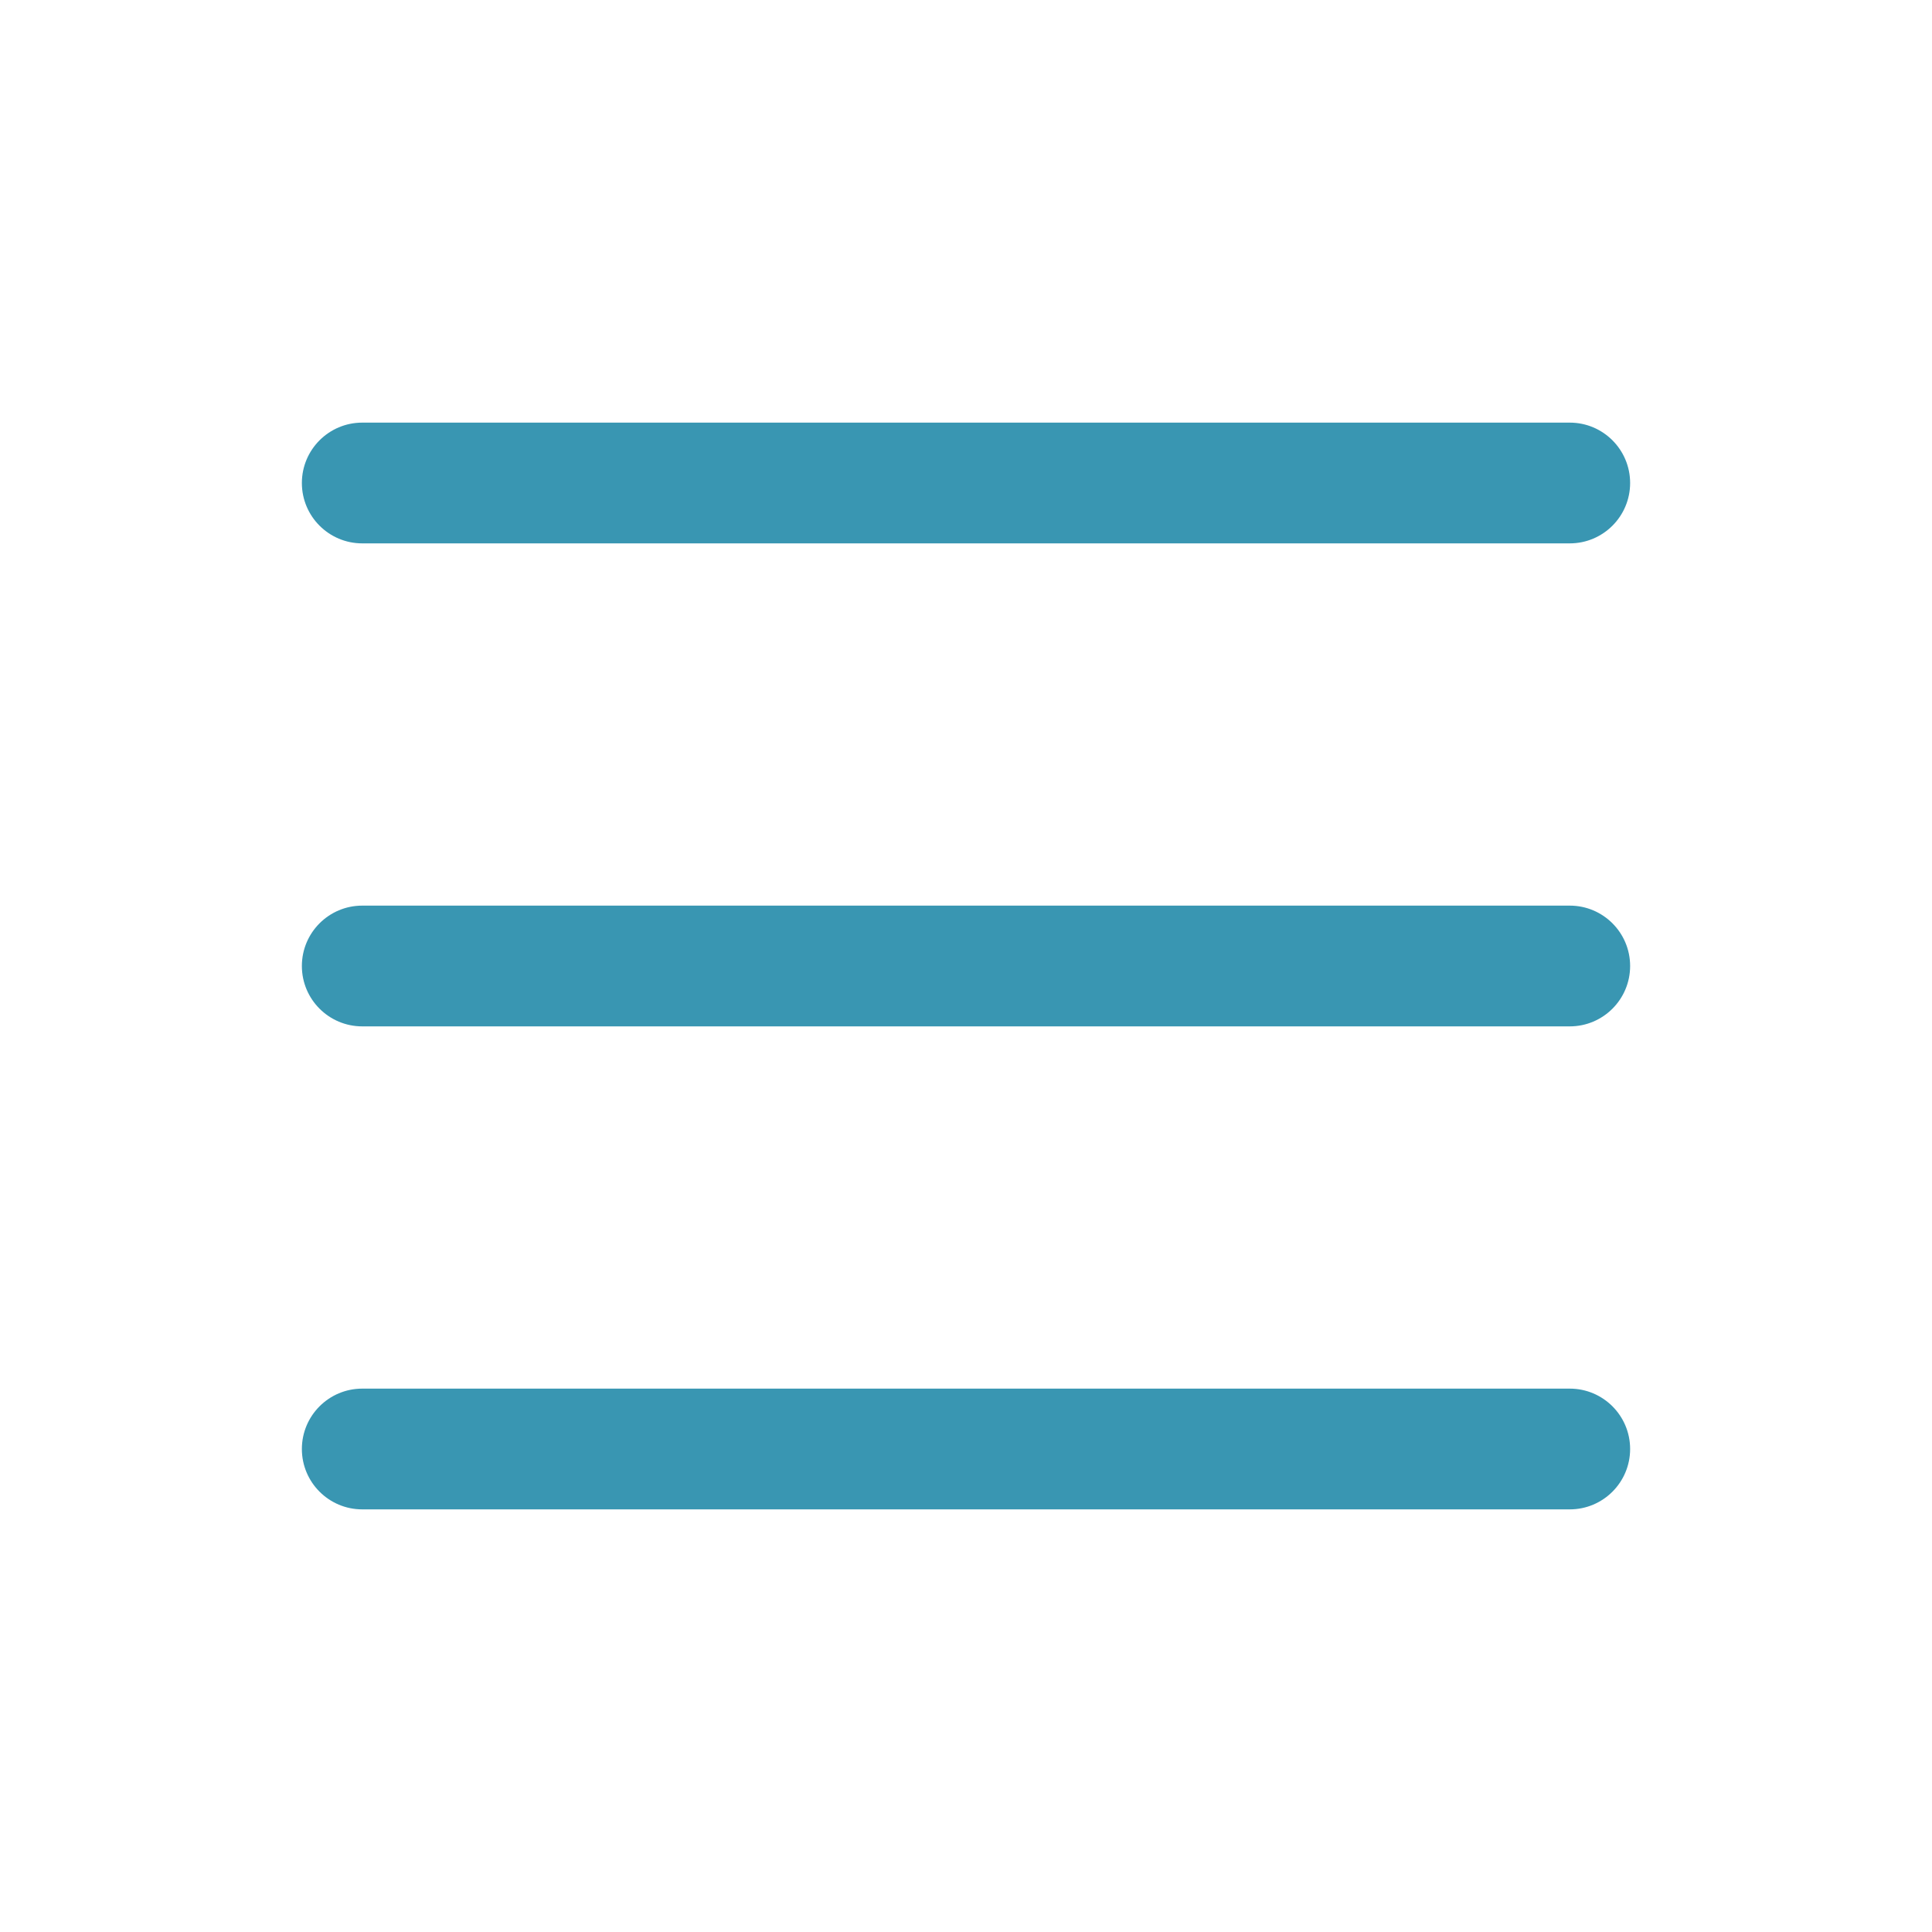
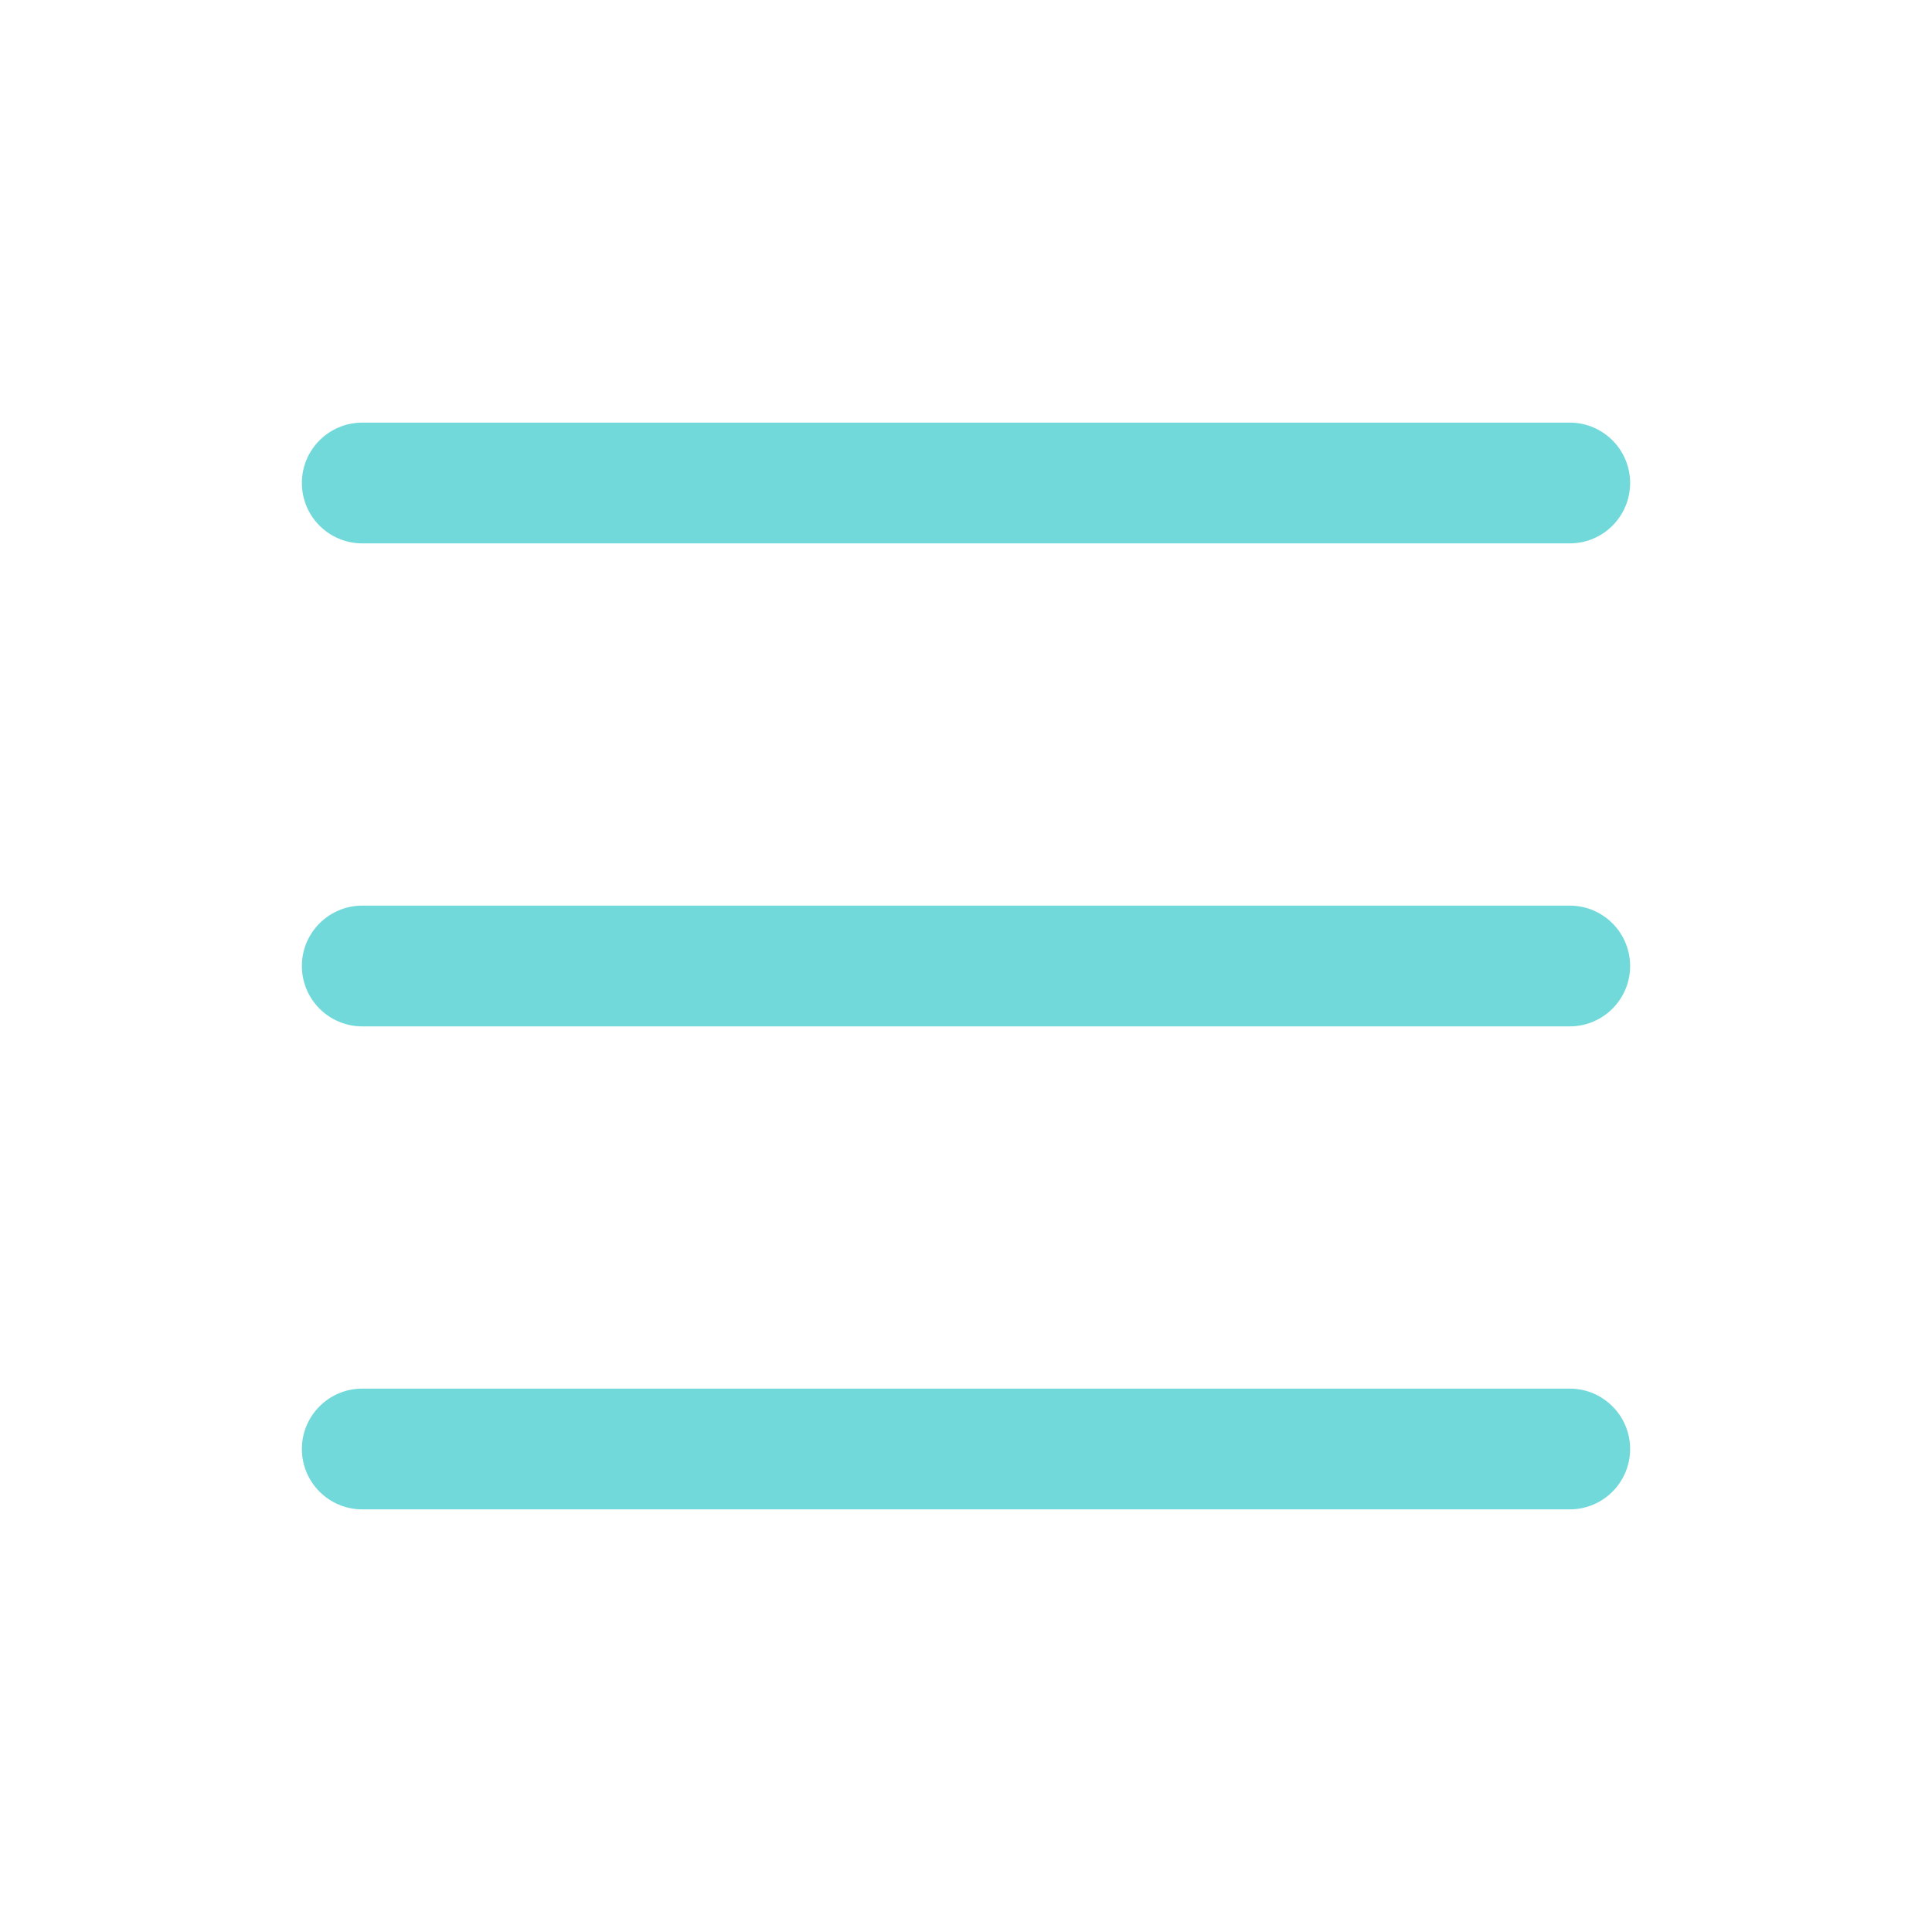
- <svg xmlns="http://www.w3.org/2000/svg" width="16" height="16" fill="#3996b2" class="bi bi-list" viewBox="0 0 16 16">
+ <svg xmlns="http://www.w3.org/2000/svg" width="16" height="16" fill="#72d9db" class="bi bi-list" viewBox="0 0 16 16">
  <path fill-rule="evenodd" d="M2.5 12a.5.5 0 0 1 .5-.5h10a.5.5 0 0 1 0 1H3a.5.5 0 0 1-.5-.5m0-4a.5.5 0 0 1 .5-.5h10a.5.5 0 0 1 0 1H3a.5.5 0 0 1-.5-.5m0-4a.5.5 0 0 1 .5-.5h10a.5.5 0 0 1 0 1H3a.5.5 0 0 1-.5-.5" />
</svg>
